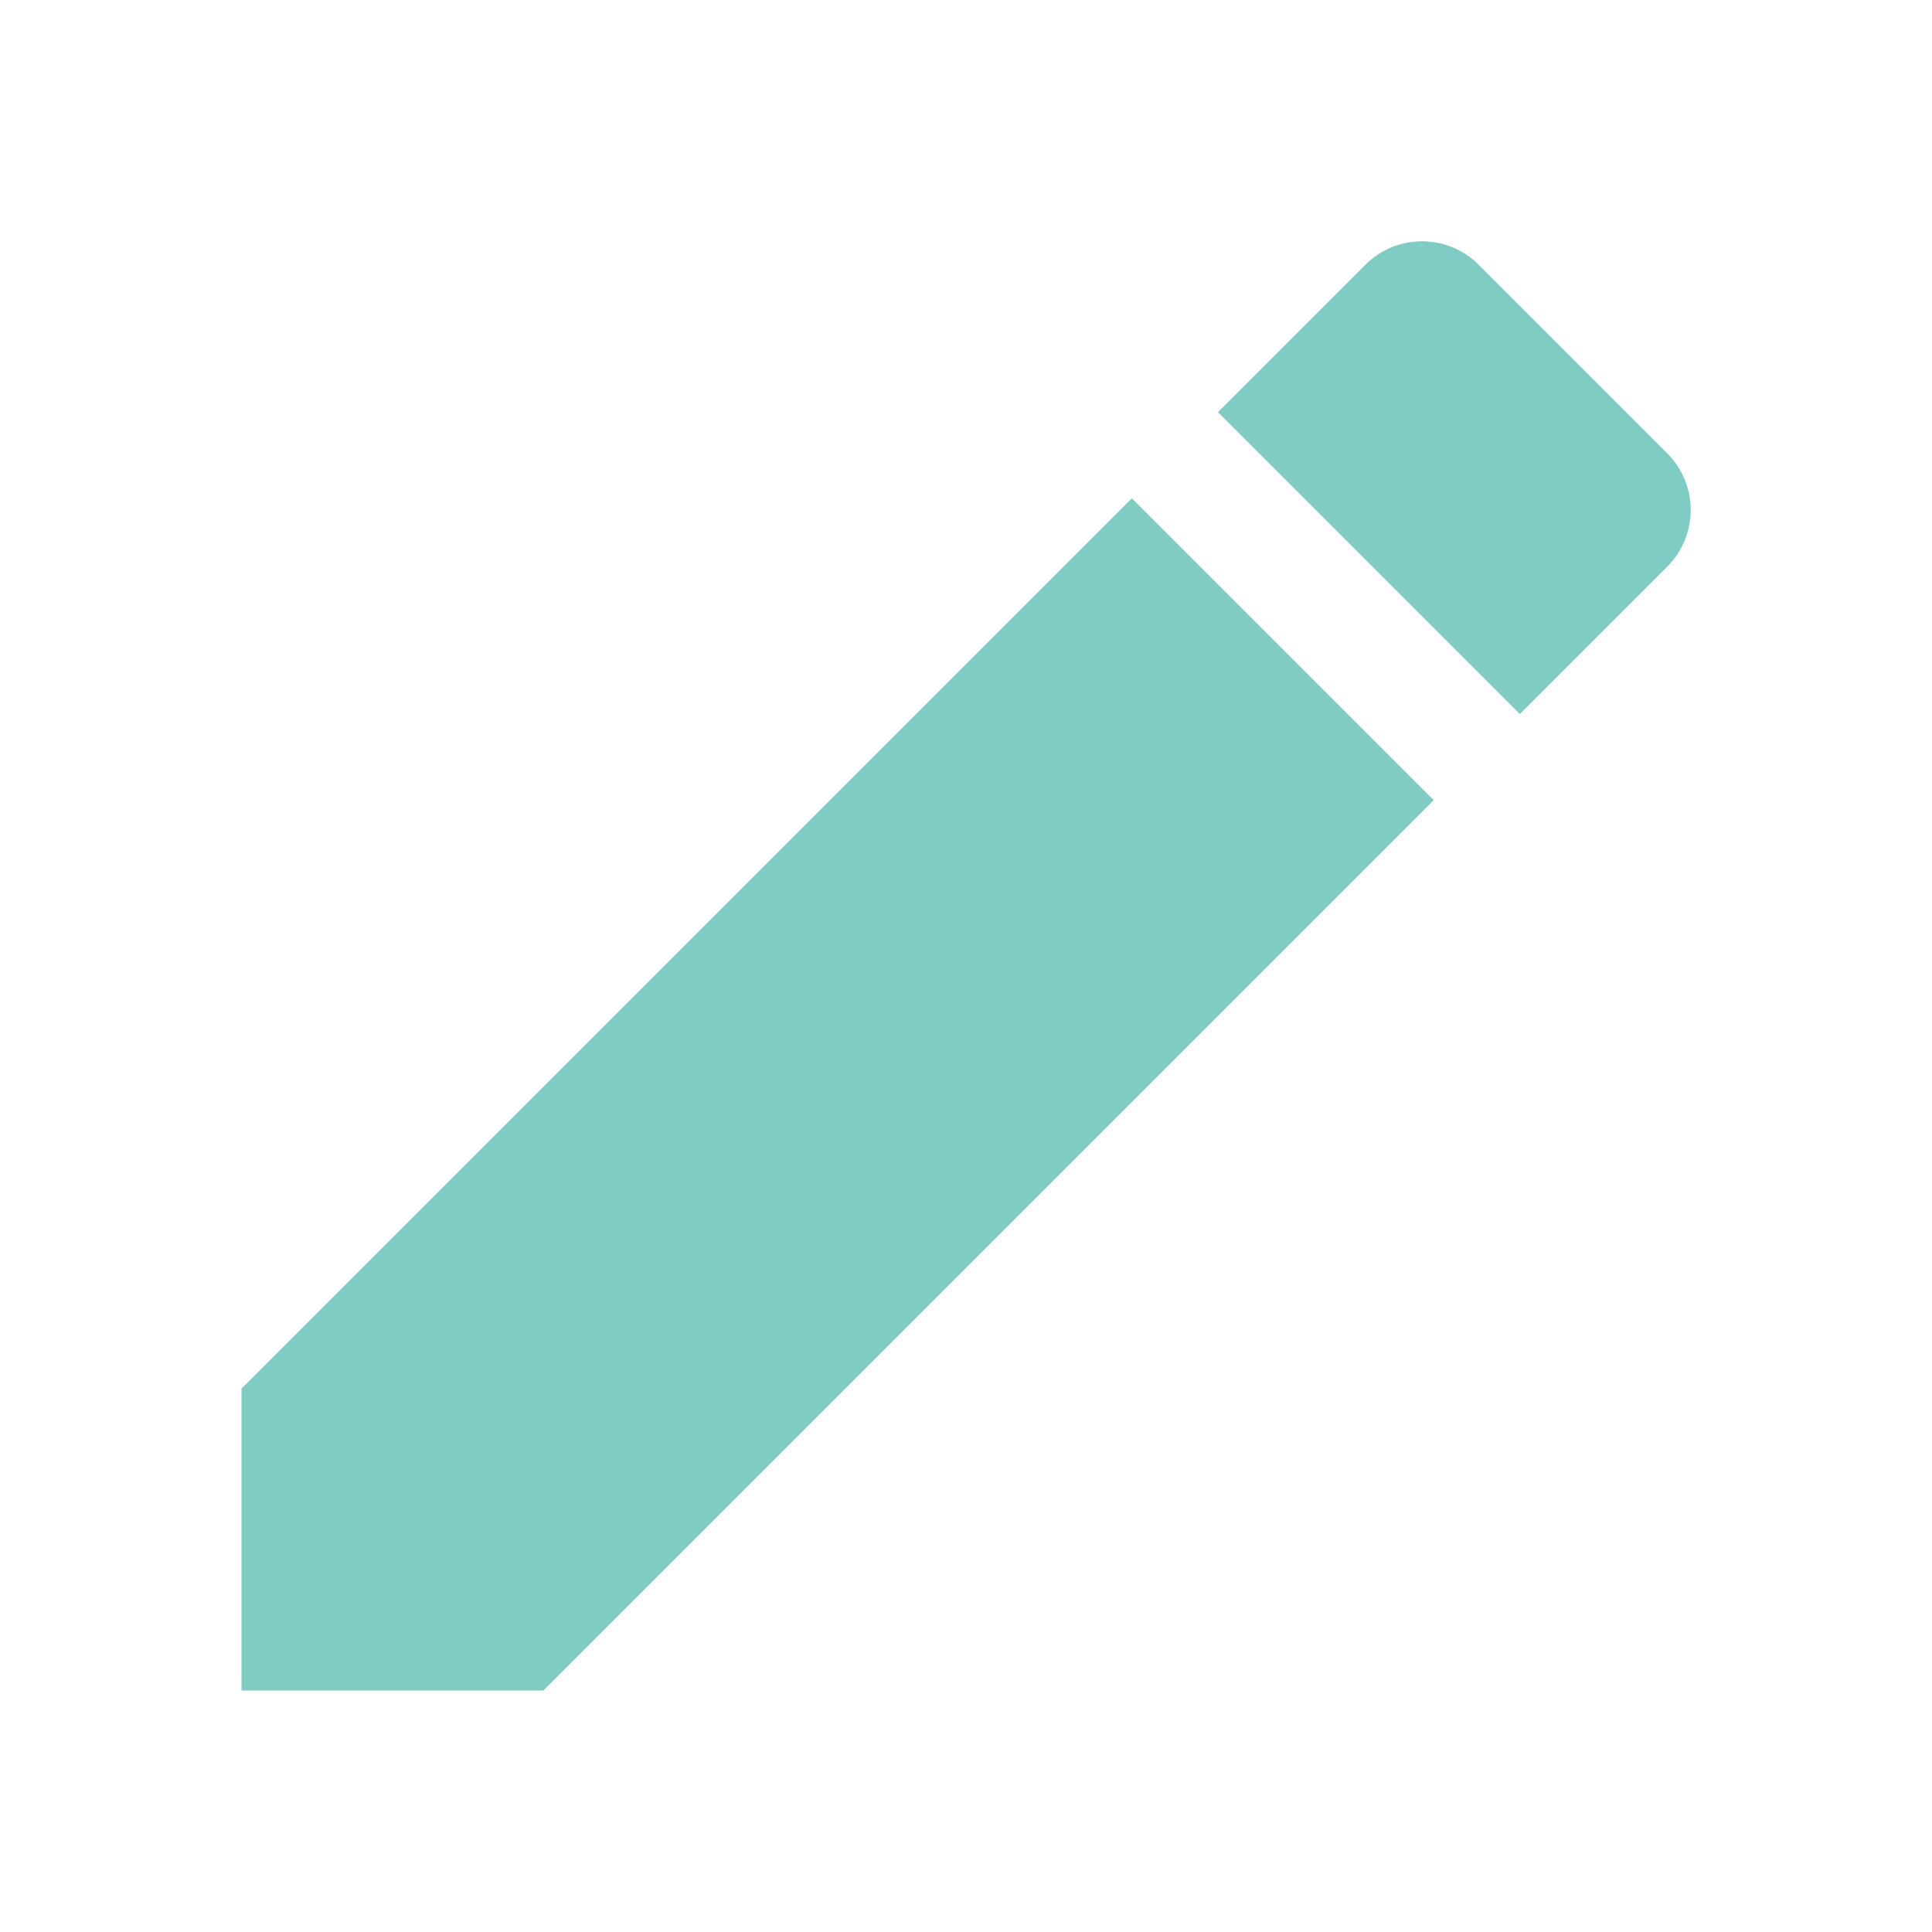
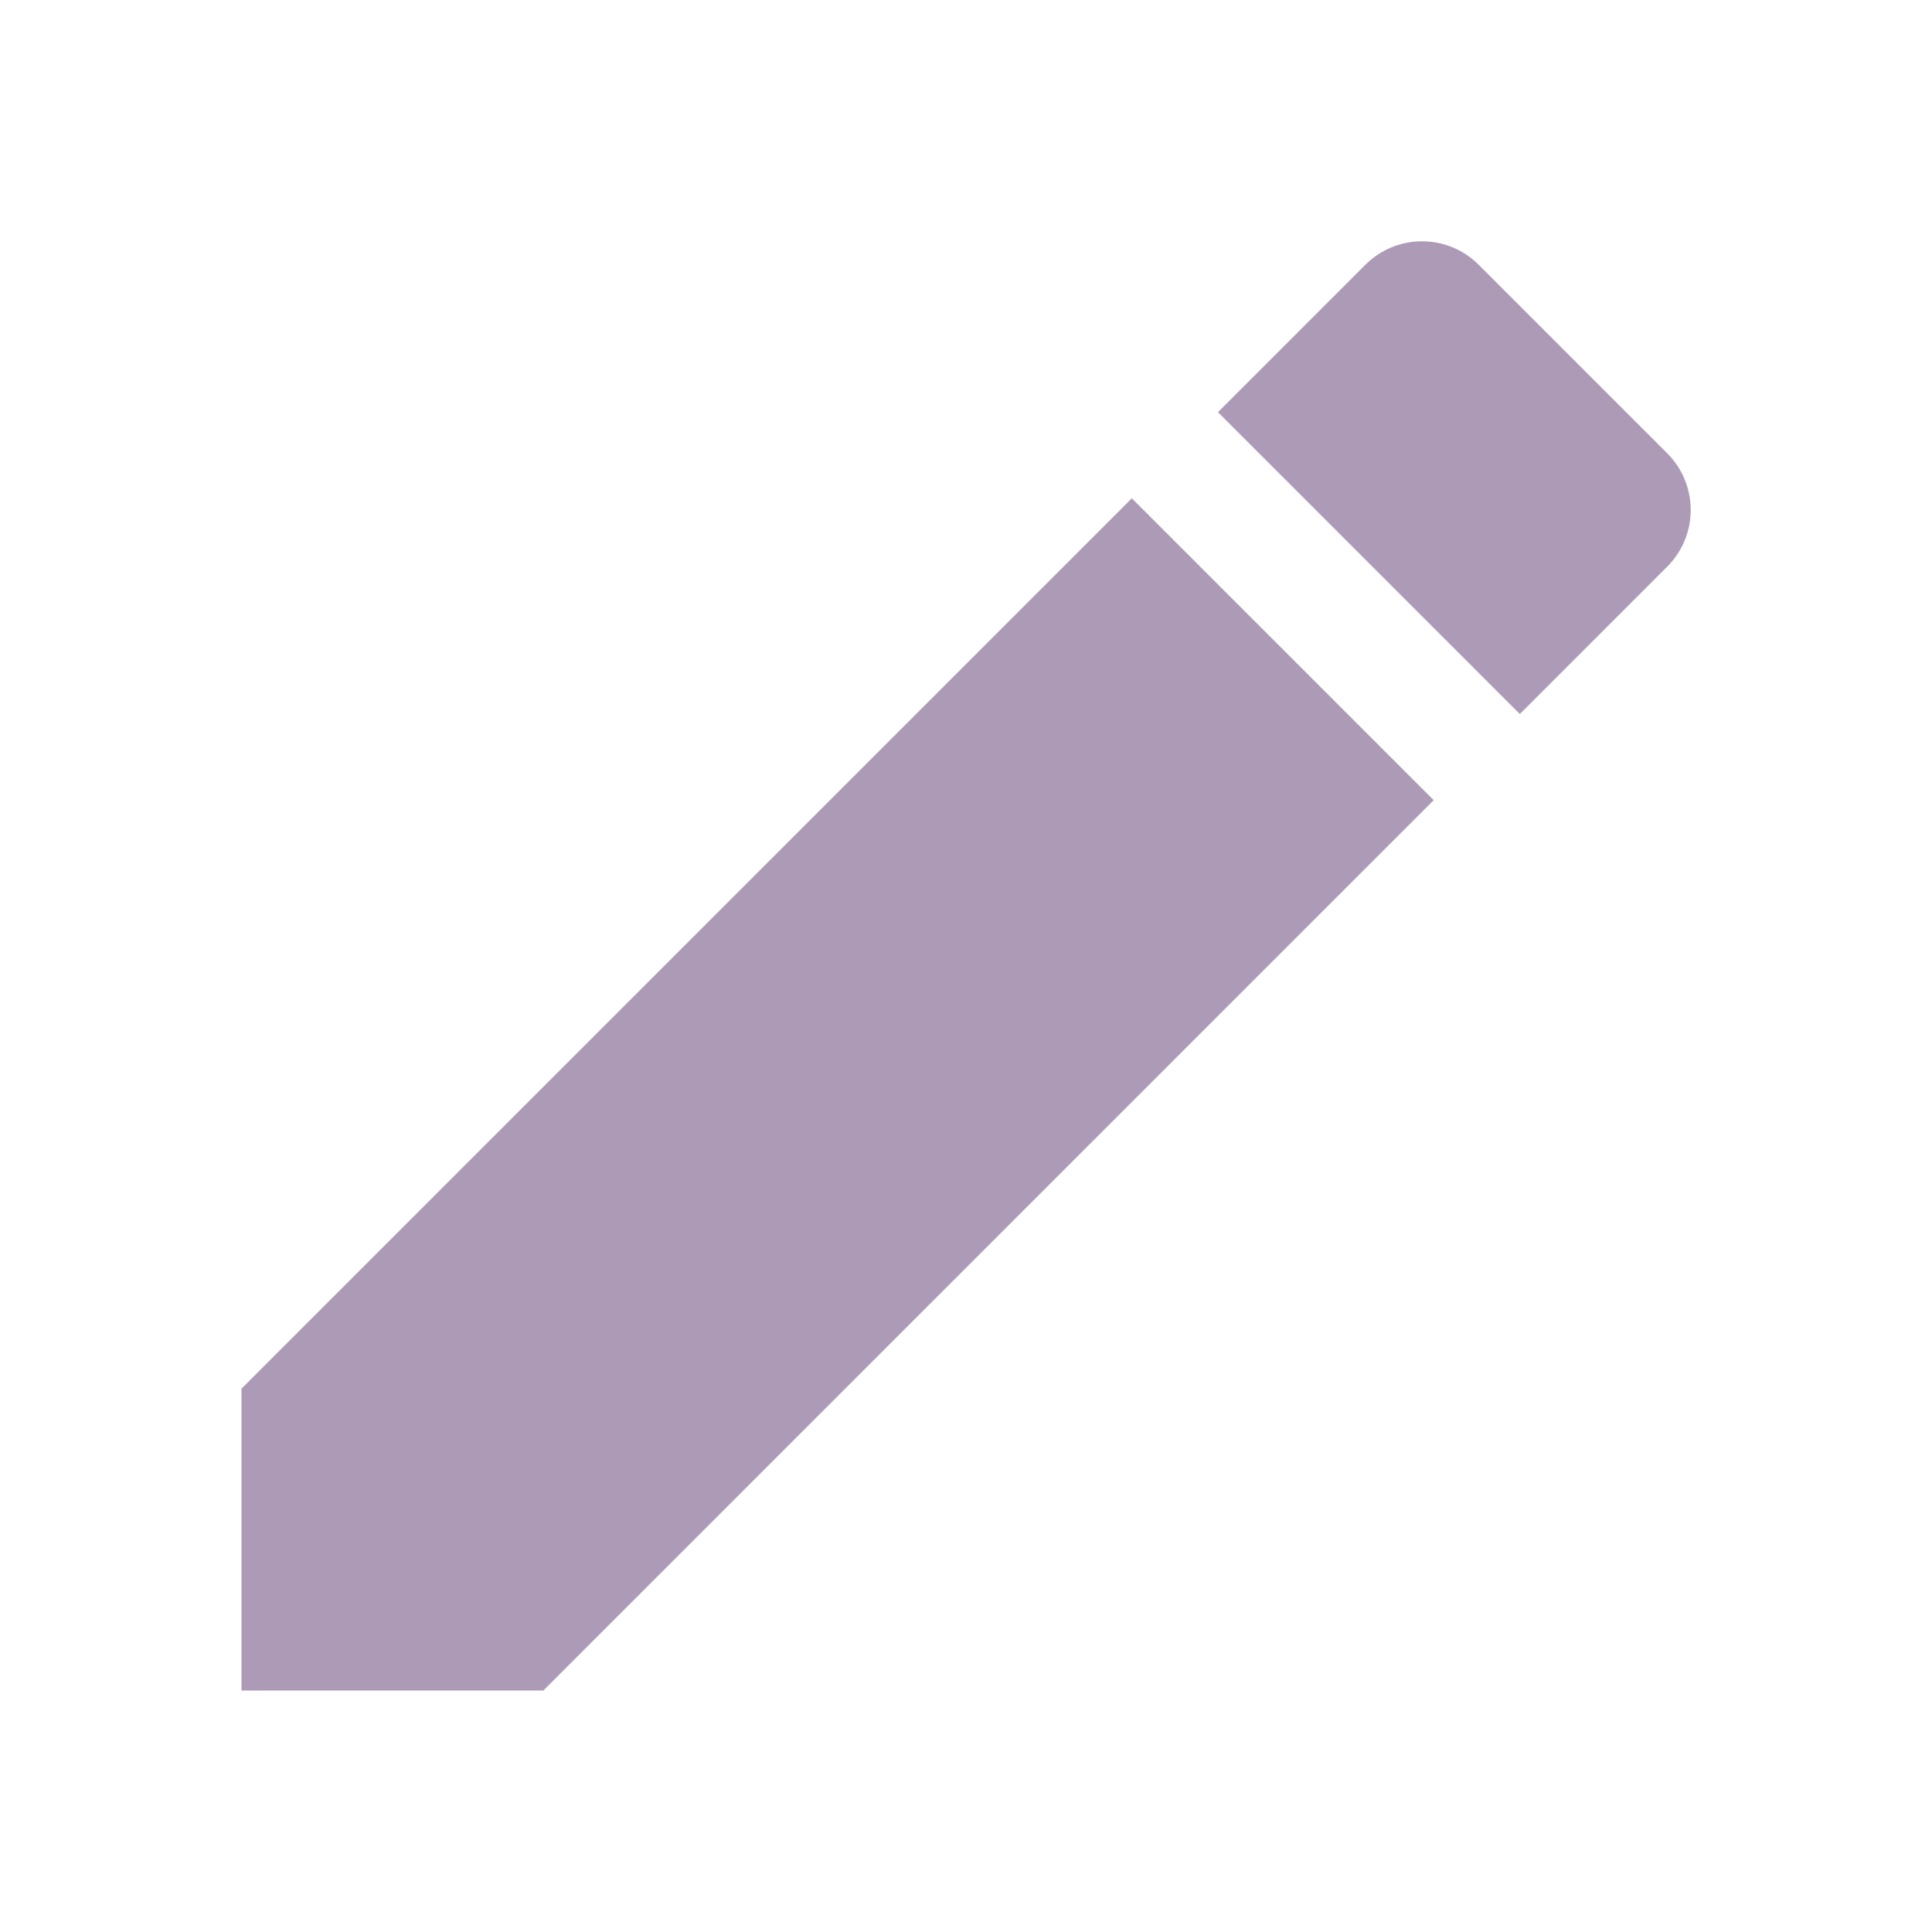
- <svg xmlns="http://www.w3.org/2000/svg" viewBox="0 0 24 24" fill="hsl(174, 42%, 65%)">
+ <svg xmlns="http://www.w3.org/2000/svg" viewBox="0 0 24 24" fill="hsl(279, 17%, 66%)">
  <path d="M3 17.25V21h3.75L17.81 9.94l-3.75-3.75L3 17.25zM20.71 7.04c.39-.39.39-1.02 0-1.41l-2.34-2.34c-.39-.39-1.02-.39-1.41 0l-1.83 1.83 3.75 3.75 1.83-1.83z" />
</svg>
